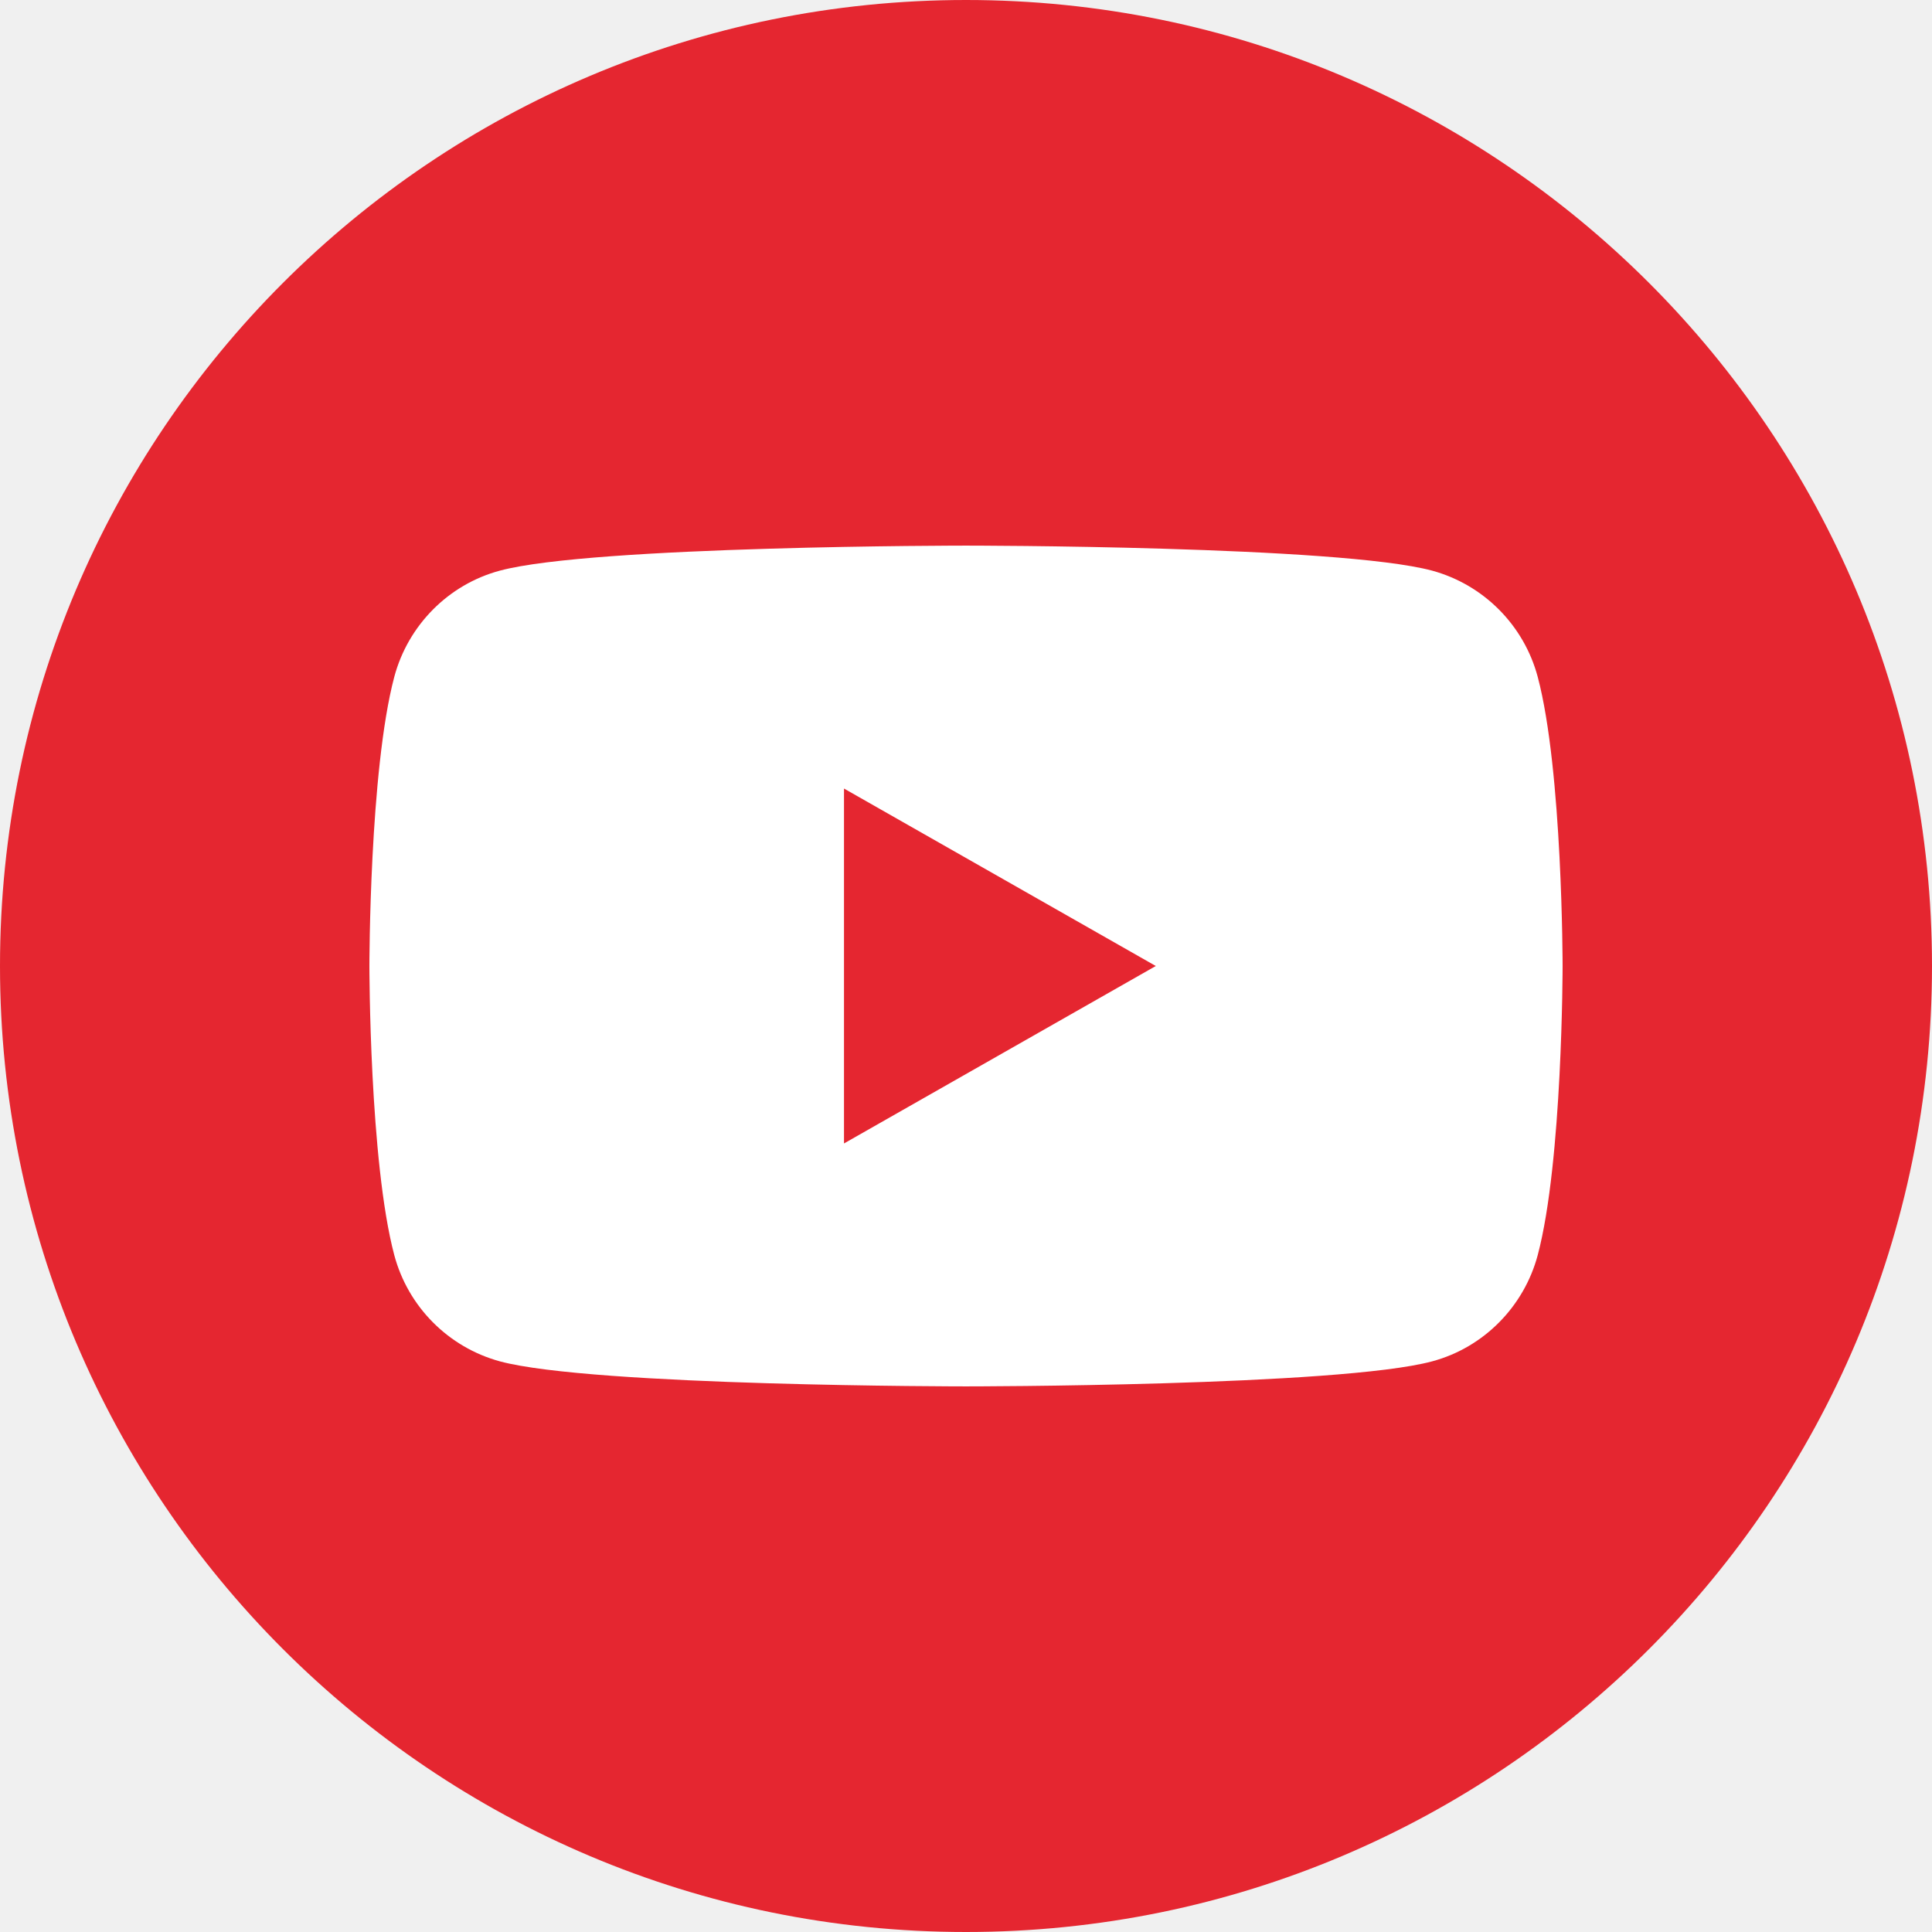
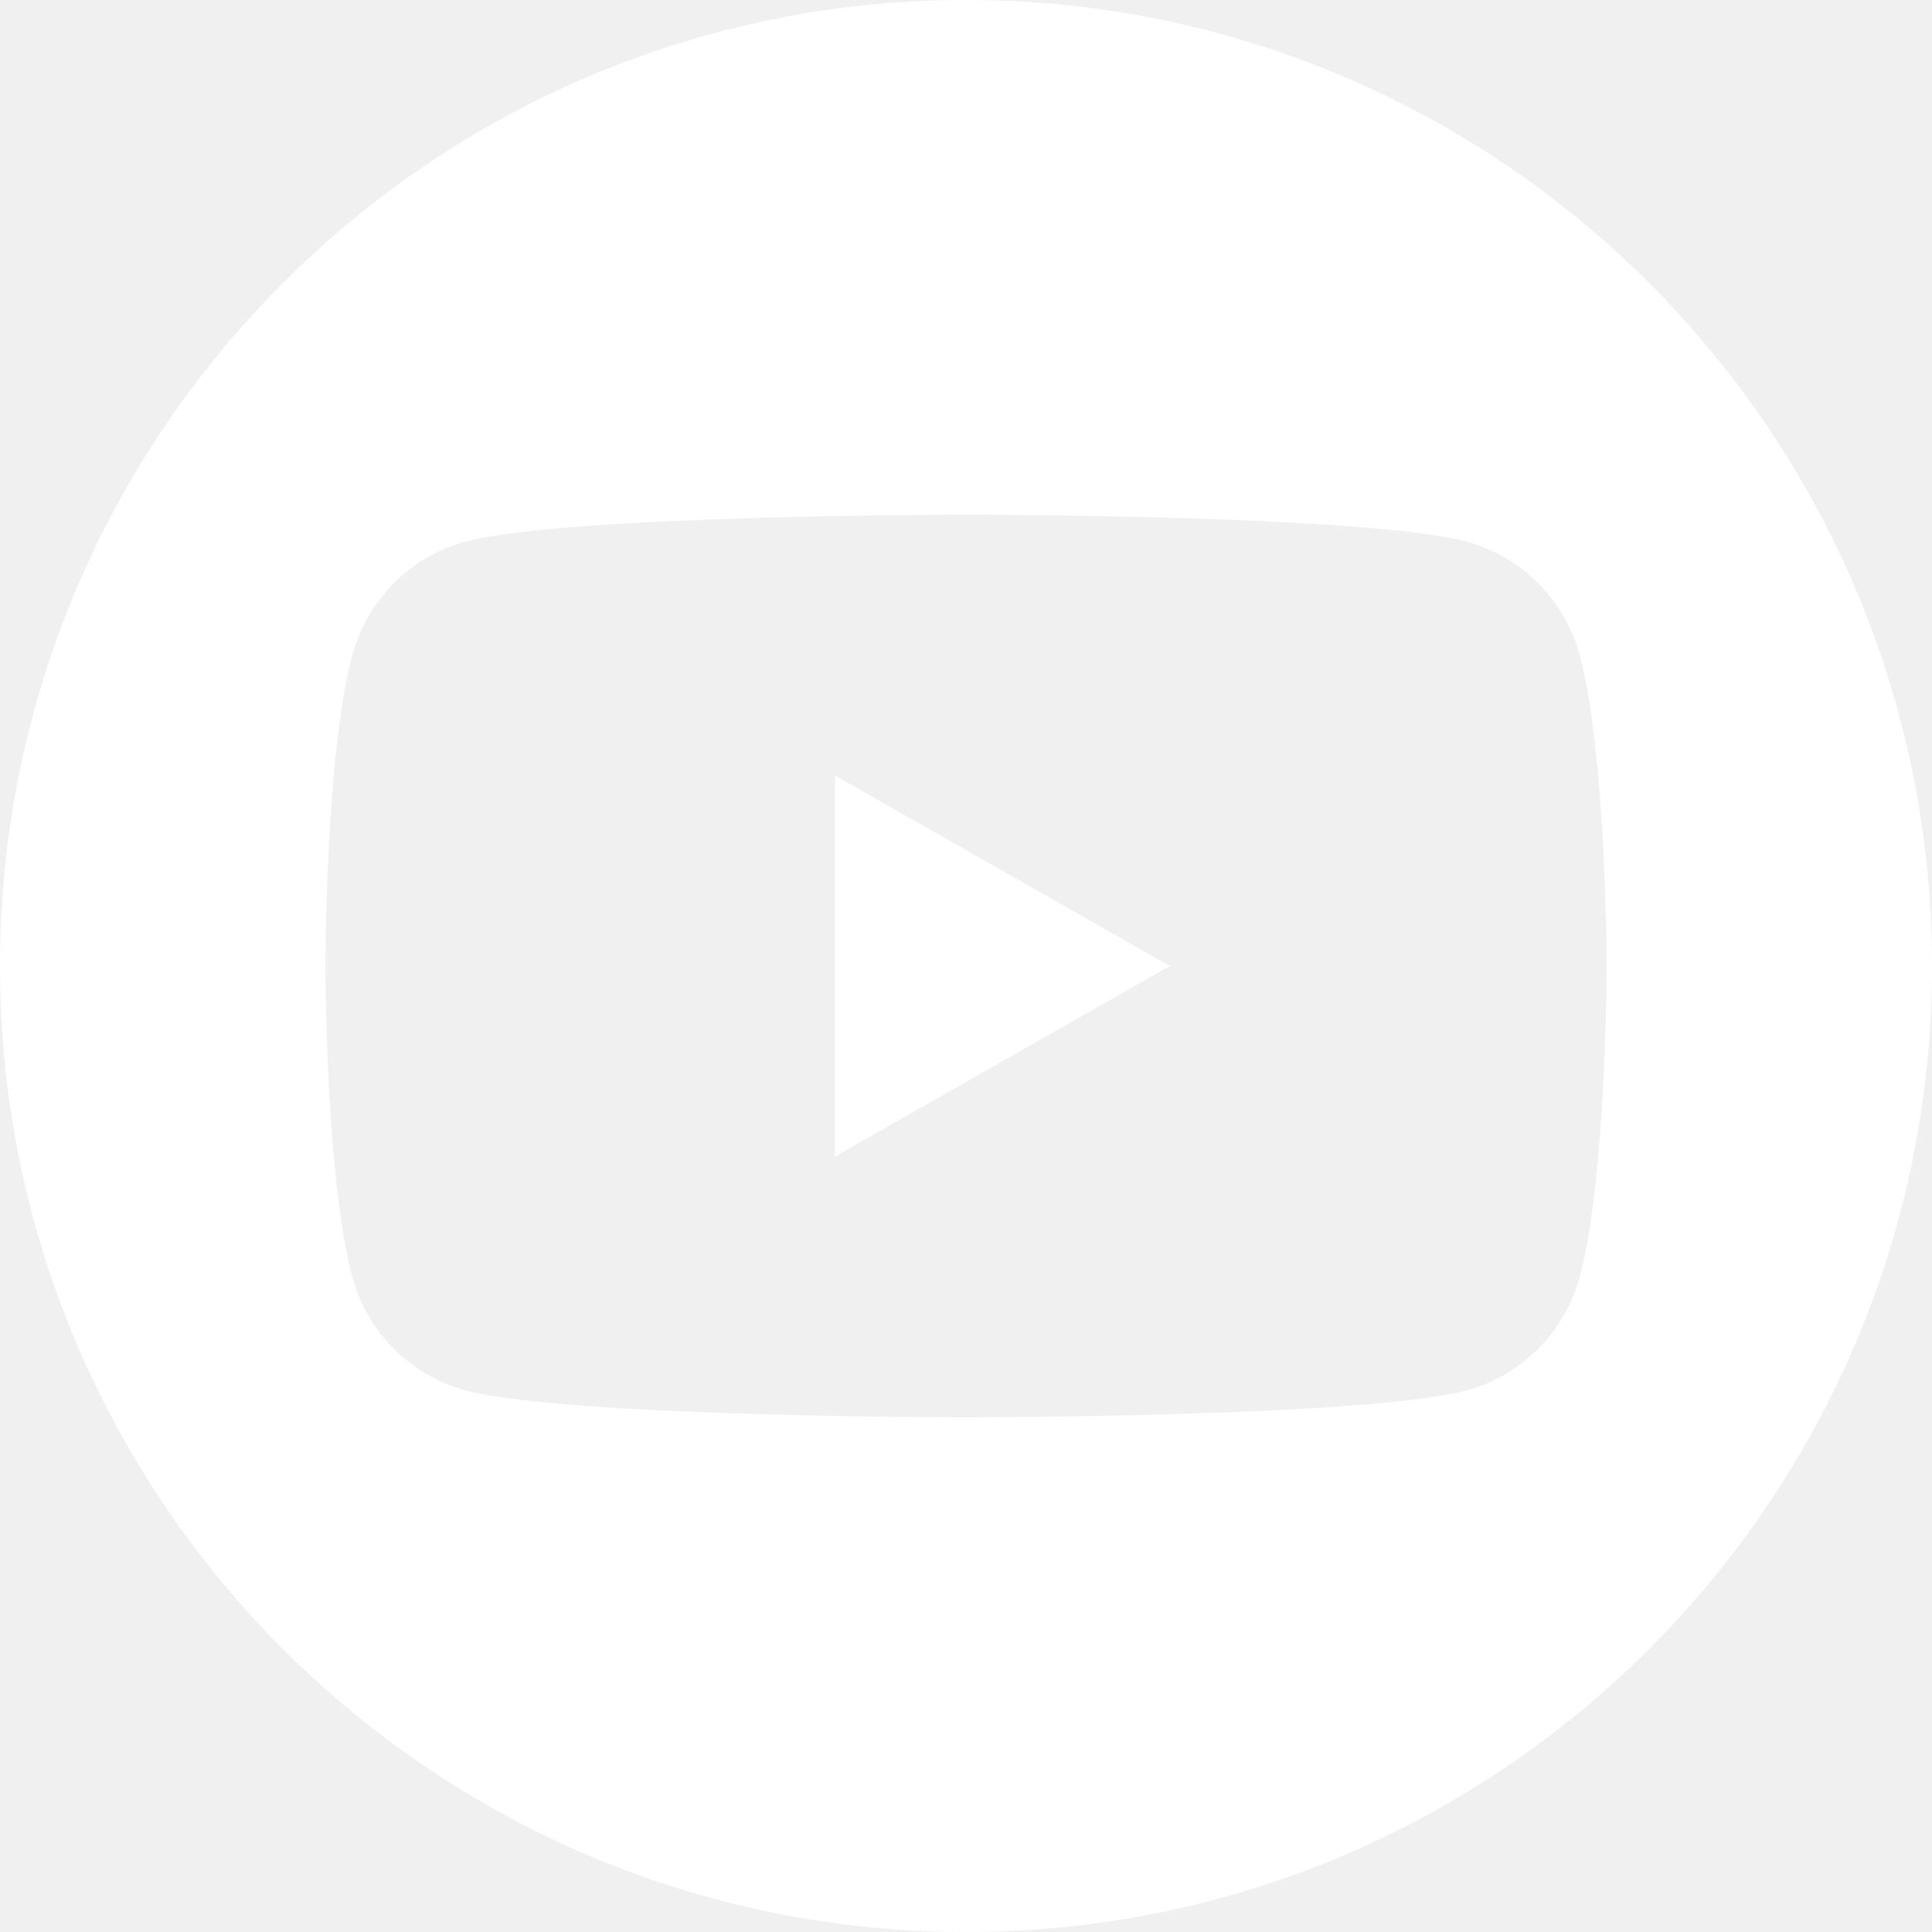
- <svg xmlns="http://www.w3.org/2000/svg" version="1.1" id="Layer_1" x="0" y="0" viewBox="0 0 108 108" xml:space="preserve">
-   <style>.st0,.st2{display:none;fill:#e52630}.st2{display:inline}</style>
-   <path class="st0" d="M54 0C24.18 0 0 24.18 0 54c0 29.83 24.18 54 54 54s54-24.17 54-54c0-29.82-24.18-54-54-54zm14.91 54.16H59.2v34.63H44.81V54.16h-6.84V41.93h6.84v-7.92c0-5.67 2.69-14.53 14.52-14.53l10.66.04V31.4h-7.74c-1.26 0-3.05.63-3.05 3.33v7.19h10.97l-1.26 12.24z" />
-   <path class="st0" d="M54 0C24.18 0 0 24.18 0 54c0 29.83 24.18 54 54 54s54-24.17 54-54c0-29.82-24.18-54-54-54zm8.26 73.93c-4.92 0-9.56-2.66-11.14-5.68 0 0-2.65 10.51-3.21 12.54-1.98 7.17-7.79 14.35-8.24 14.93-.32.41-1.01.28-1.09-.26-.13-.91-1.61-9.96.14-17.34.88-3.7 5.87-24.86 5.87-24.86s-1.46-2.91-1.46-7.21c0-6.77 3.92-11.81 8.8-11.81 4.15 0 6.15 3.11 6.15 6.84 0 4.17-2.65 10.41-4.02 16.19-1.14 4.84 2.42 8.78 7.2 8.78 8.64 0 14.47-11.1 14.47-24.26 0-10-6.73-17.48-18.98-17.48-13.83 0-22.46 10.33-22.46 21.85 0 3.97 1.17 6.78 3.01 8.94.84 1 .96 1.41.65 2.55-.22.83-.72 2.86-.93 3.65-.3 1.16-1.24 1.57-2.28 1.14-6.37-2.6-9.34-9.58-9.34-17.43 0-12.95 10.93-28.49 32.61-28.49 17.42 0 28.88 12.6 28.88 26.14-.01 17.9-9.96 31.27-24.63 31.27z" />
-   <path class="st0" d="M54 0C24.18 0 0 24.18 0 54c0 29.83 24.18 54 54 54s54-24.17 54-54c0-29.82-24.18-54-54-54zm27.04 45.03c.03.53.04 1.07.04 1.61 0 16.44-12.51 35.39-35.39 35.39a35.21 35.21 0 01-19.07-5.59c.98.11 1.97.17 2.97.17 5.83 0 11.19-1.98 15.45-5.32-5.44-.1-10.04-3.7-11.62-8.64.76.14 1.54.22 2.34.22 1.14 0 2.24-.16 3.28-.44-5.68-1.15-9.98-6.17-9.98-12.2v-.16c1.68.93 3.6 1.49 5.64 1.55a12.425 12.425 0 01-5.53-10.35c0-2.28.61-4.42 1.68-6.25 6.13 7.53 15.3 12.48 25.64 13-.21-.91-.32-1.86-.32-2.83 0-6.87 5.57-12.43 12.44-12.43 3.57 0 6.81 1.51 9.08 3.92 2.83-.56 5.5-1.59 7.9-3.02-.93 2.91-2.9 5.34-5.47 6.88 2.52-.3 4.91-.97 7.14-1.95a25.384 25.384 0 01-6.22 6.44z" />
-   <circle cx="54" cy="54" r="54" fill="#e52630" />
-   <path d="M85.96 37.84a8.407 8.407 0 00-5.9-5.94C74.86 30.5 54 30.5 54 30.5s-20.86 0-26.06 1.4c-2.87.77-5.13 3.05-5.9 5.94C20.65 43.08 20.65 54 20.65 54s0 10.92 1.39 16.16a8.407 8.407 0 005.9 5.94C33.14 77.5 54 77.5 54 77.5s20.86 0 26.06-1.4c2.87-.77 5.13-3.05 5.9-5.94C87.35 64.92 87.35 54 87.35 54s0-10.92-1.39-16.16zM47.18 63.92V44.08L64.61 54l-17.43 9.92z" fill="#fff" />
+ <svg xmlns="http://www.w3.org/2000/svg" viewBox="0 0 600 600">
+   <path d="M259.307 240.84L363.3 300.002 259.307 359.16V240.84zM600 300c0 165.685-134.315 300-300 300S0 465.685 0 300 134.315 0 300 0s300 134.315 300 300zm-101.056 0s0-65.16-8.314-96.391c-4.576-17.23-18.058-30.8-35.177-35.406-31.03-8.368-155.453-8.368-155.453-8.368s-124.423 0-155.452 8.368c-17.119 4.606-30.601 18.175-35.177 35.406-8.315 31.231-8.315 96.391-8.315 96.391s0 65.16 8.314 96.391c4.576 17.23 18.058 30.8 35.177 35.405 31.03 8.369 155.453 8.369 155.453 8.369s124.423 0 155.452-8.368c17.119-4.605 30.601-18.175 35.177-35.405 8.315-31.232 8.315-96.392 8.315-96.392z" fill="#fff" />
</svg>
